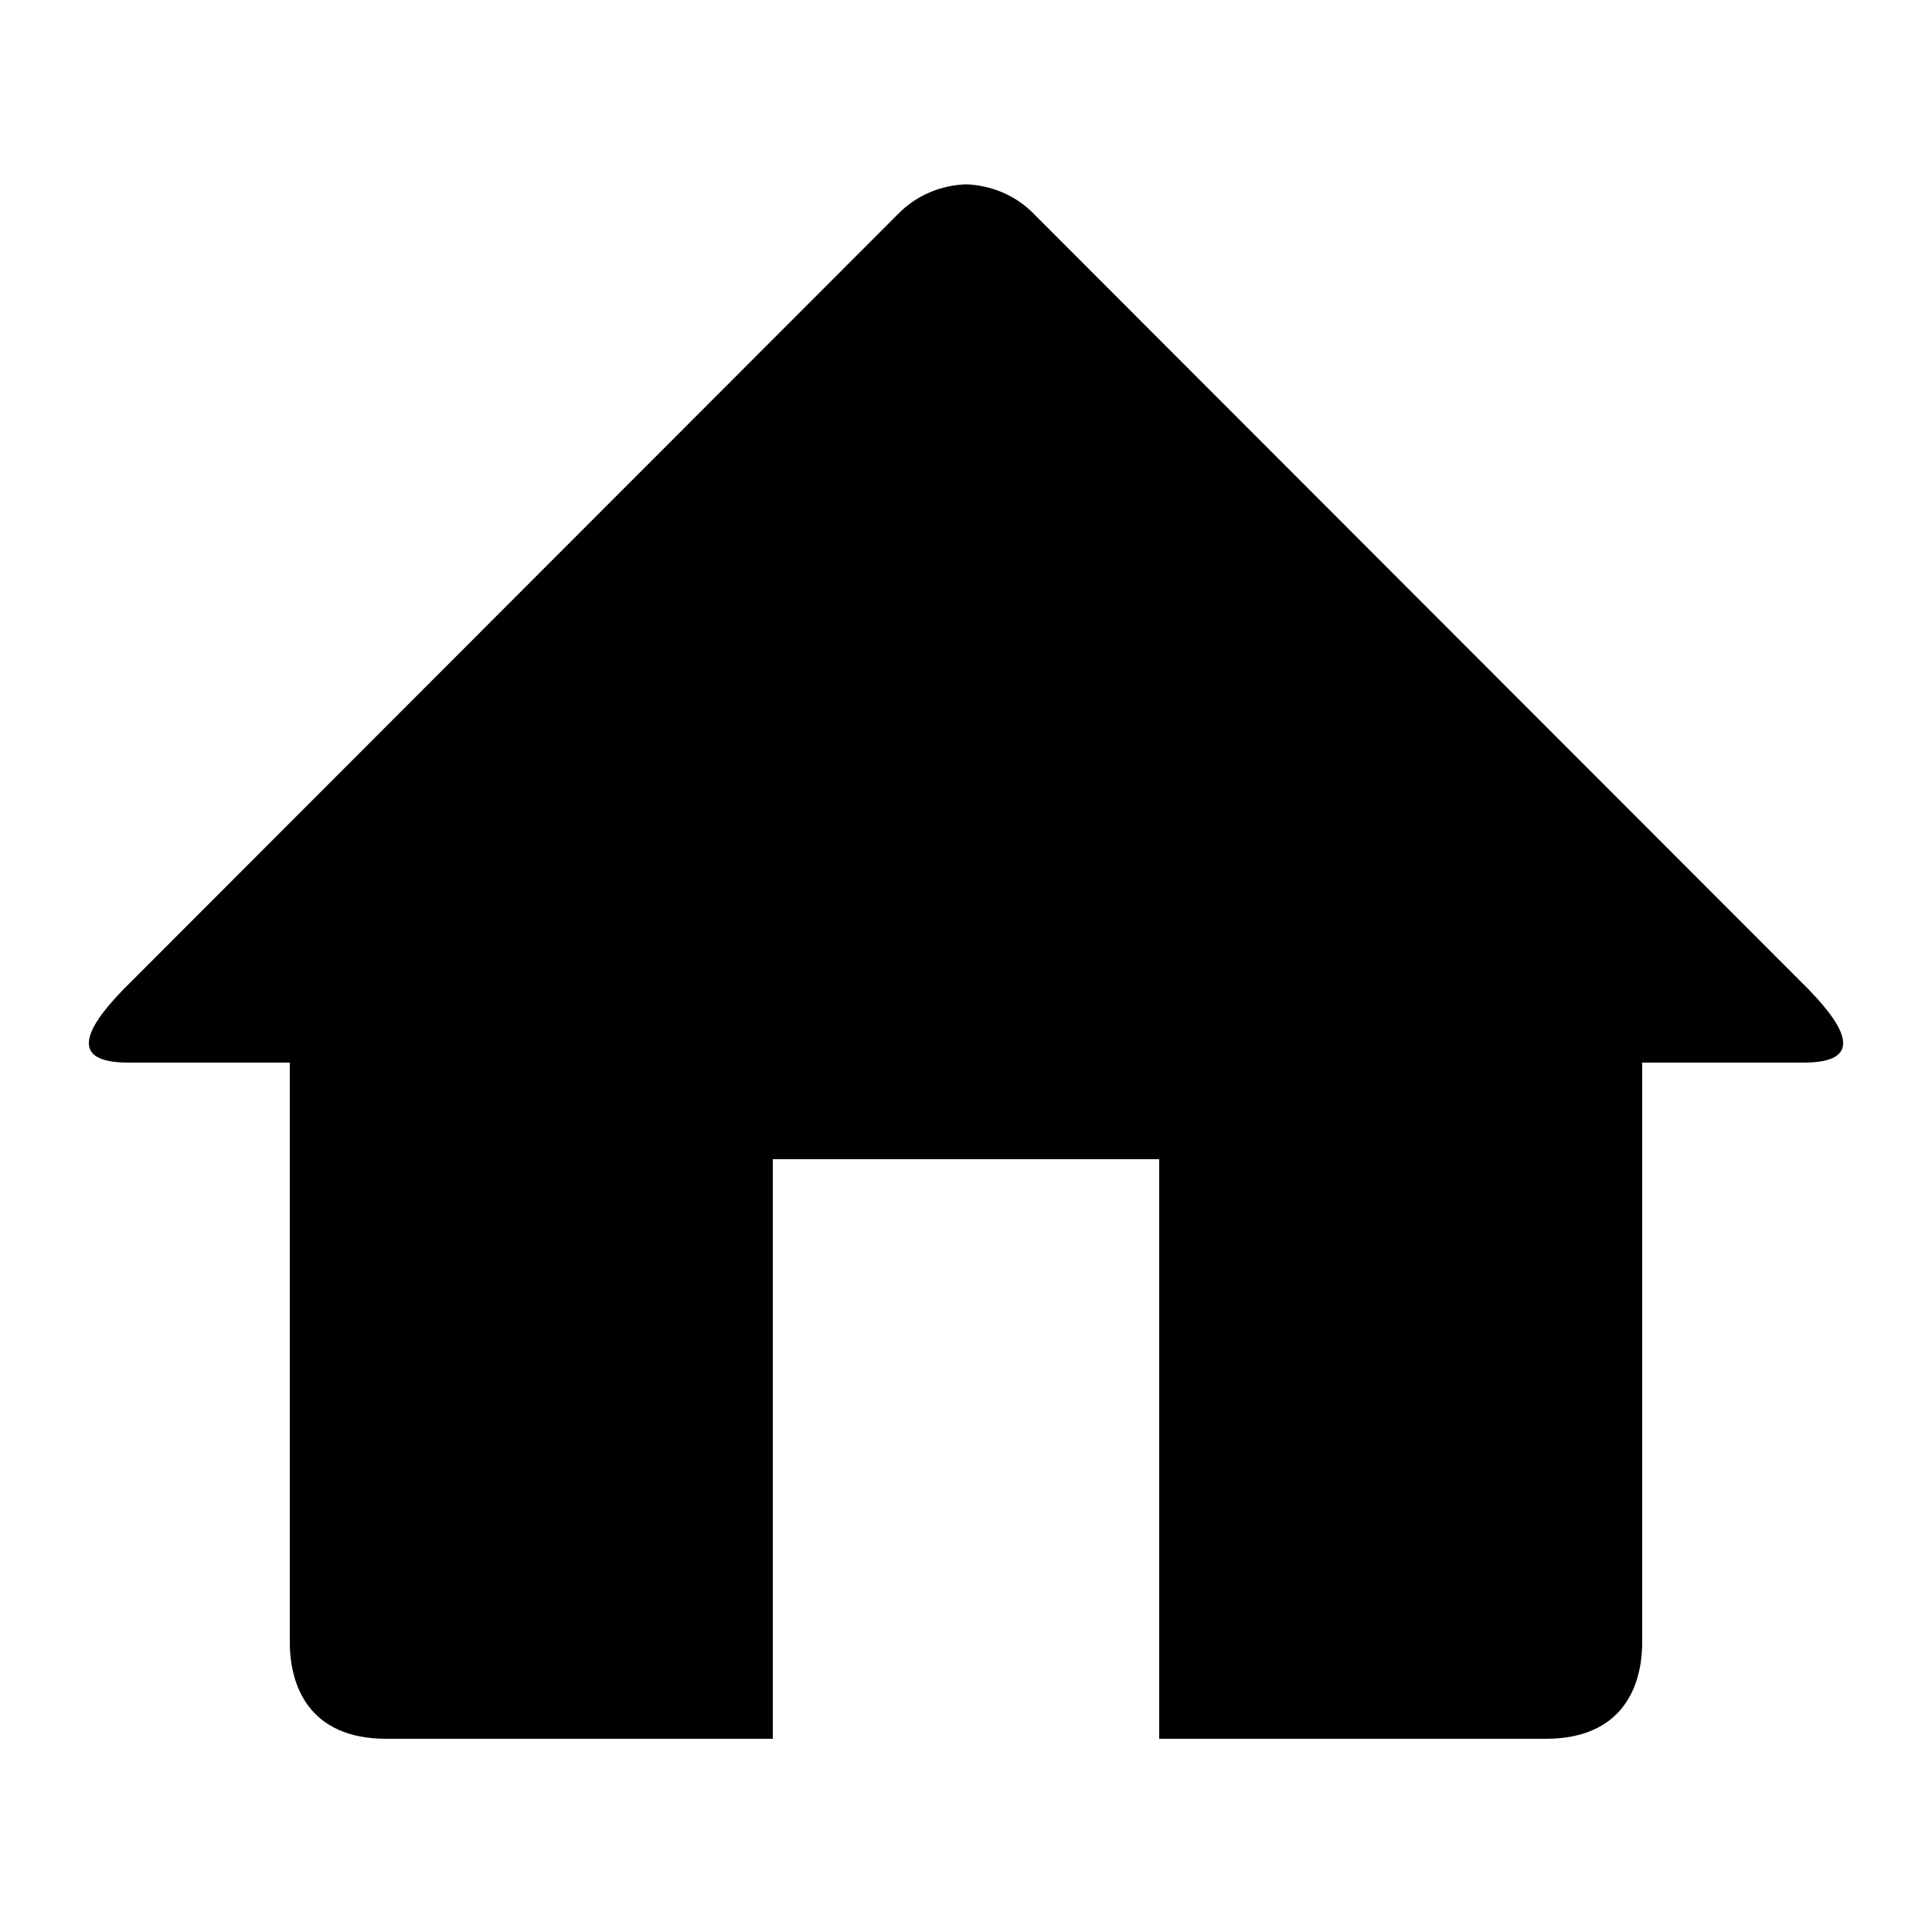
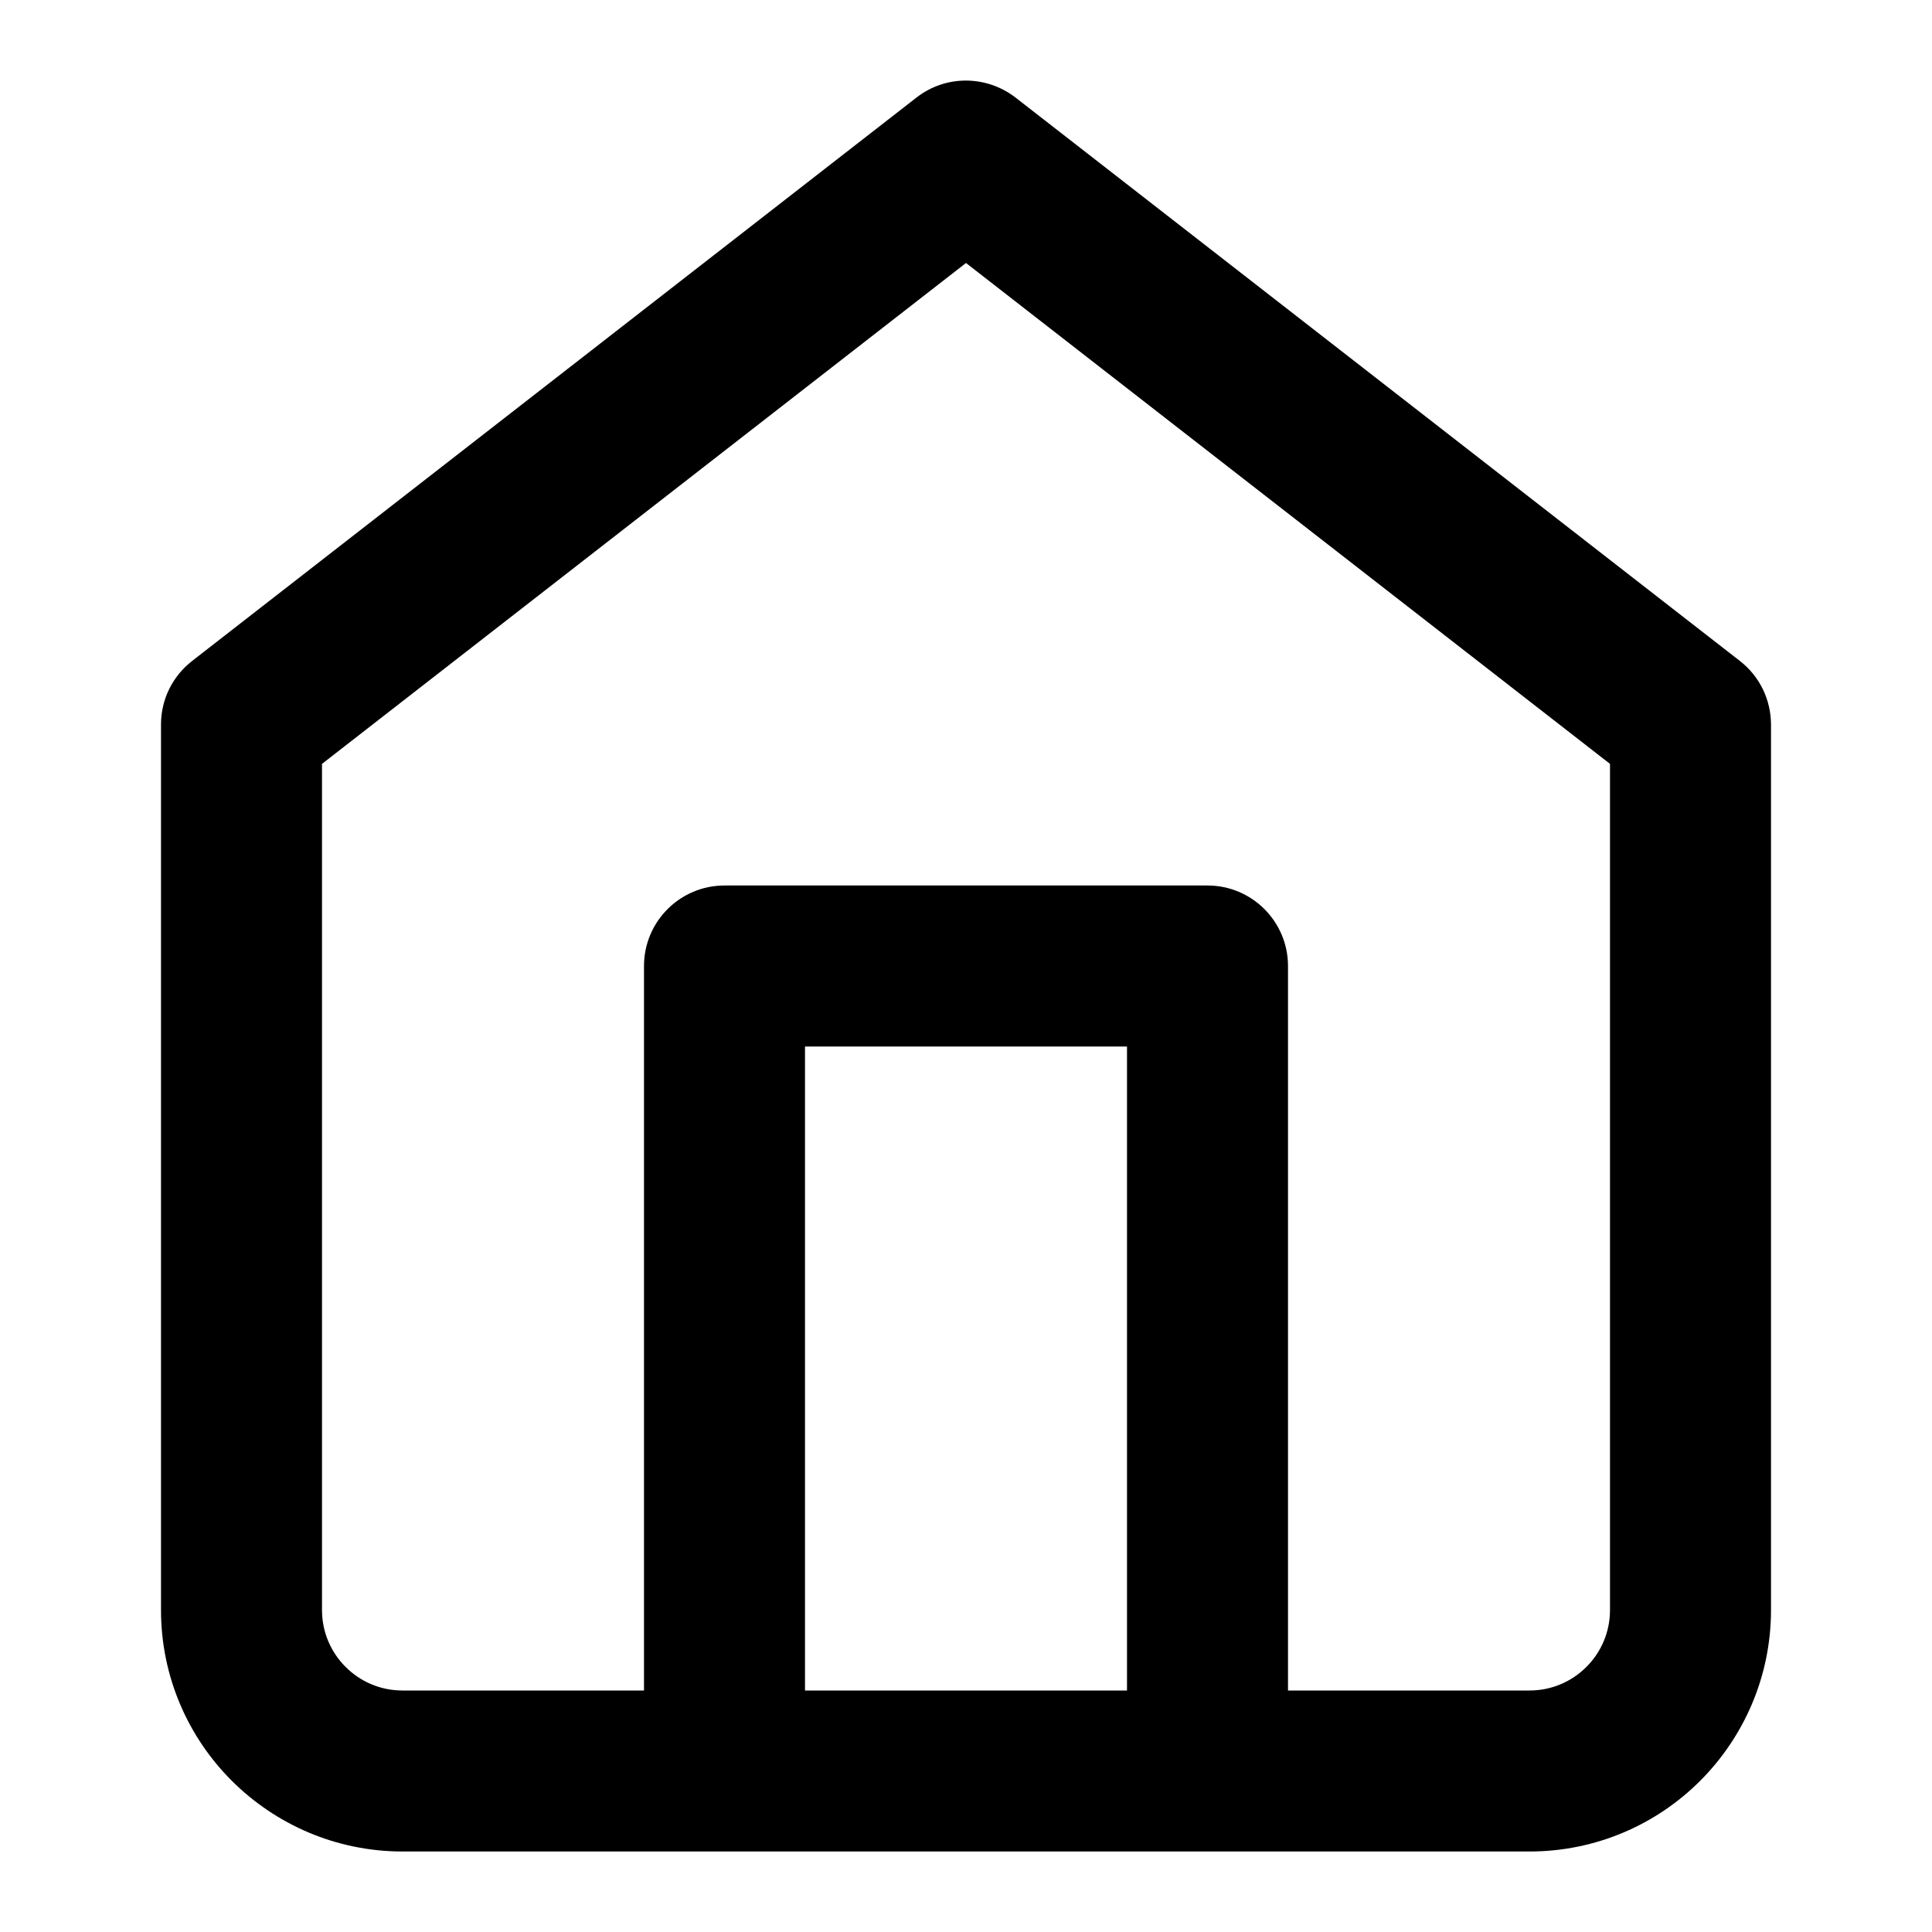
- <svg xmlns="http://www.w3.org/2000/svg" version="1.1" width="20" height="20" viewBox="0 0 20 20">
-   <path d="M18.672 11h-1.672v6c0 0.445-0.194 1-1 1h-4v-6h-4v6h-4c-0.806 0-1-0.555-1-1v-6h-1.672c-0.598 0-0.47-0.324-0.060-0.748l8.024-8.032c0.195-0.202 0.451-0.302 0.708-0.312 0.257 0.010 0.513 0.109 0.708 0.312l8.023 8.031c0.411 0.425 0.539 0.749-0.059 0.749z" />
+ <svg xmlns="http://www.w3.org/2000/svg" version="1.1" width="24" height="24" viewBox="0 0 24 24">
+   <path d="M2.386 8.211c-0.236 0.184-0.386 0.469-0.386 0.789v11c0 0.828 0.337 1.58 0.879 2.121s1.293 0.879 2.121 0.879h14c0.828 0 1.58-0.337 2.121-0.879s0.879-1.293 0.879-2.121v-11c-0.001-0.3-0.134-0.593-0.386-0.789l-9-7c-0.358-0.275-0.861-0.285-1.228 0zM16 21v-9c0-0.552-0.448-1-1-1h-6c-0.552 0-1 0.448-1 1v9h-3c-0.276 0-0.525-0.111-0.707-0.293s-0.293-0.431-0.293-0.707v-10.511l8-6.222 8 6.222v10.511c0 0.276-0.111 0.525-0.293 0.707s-0.431 0.293-0.707 0.293zM10 21v-8h4v8z" />
</svg>
